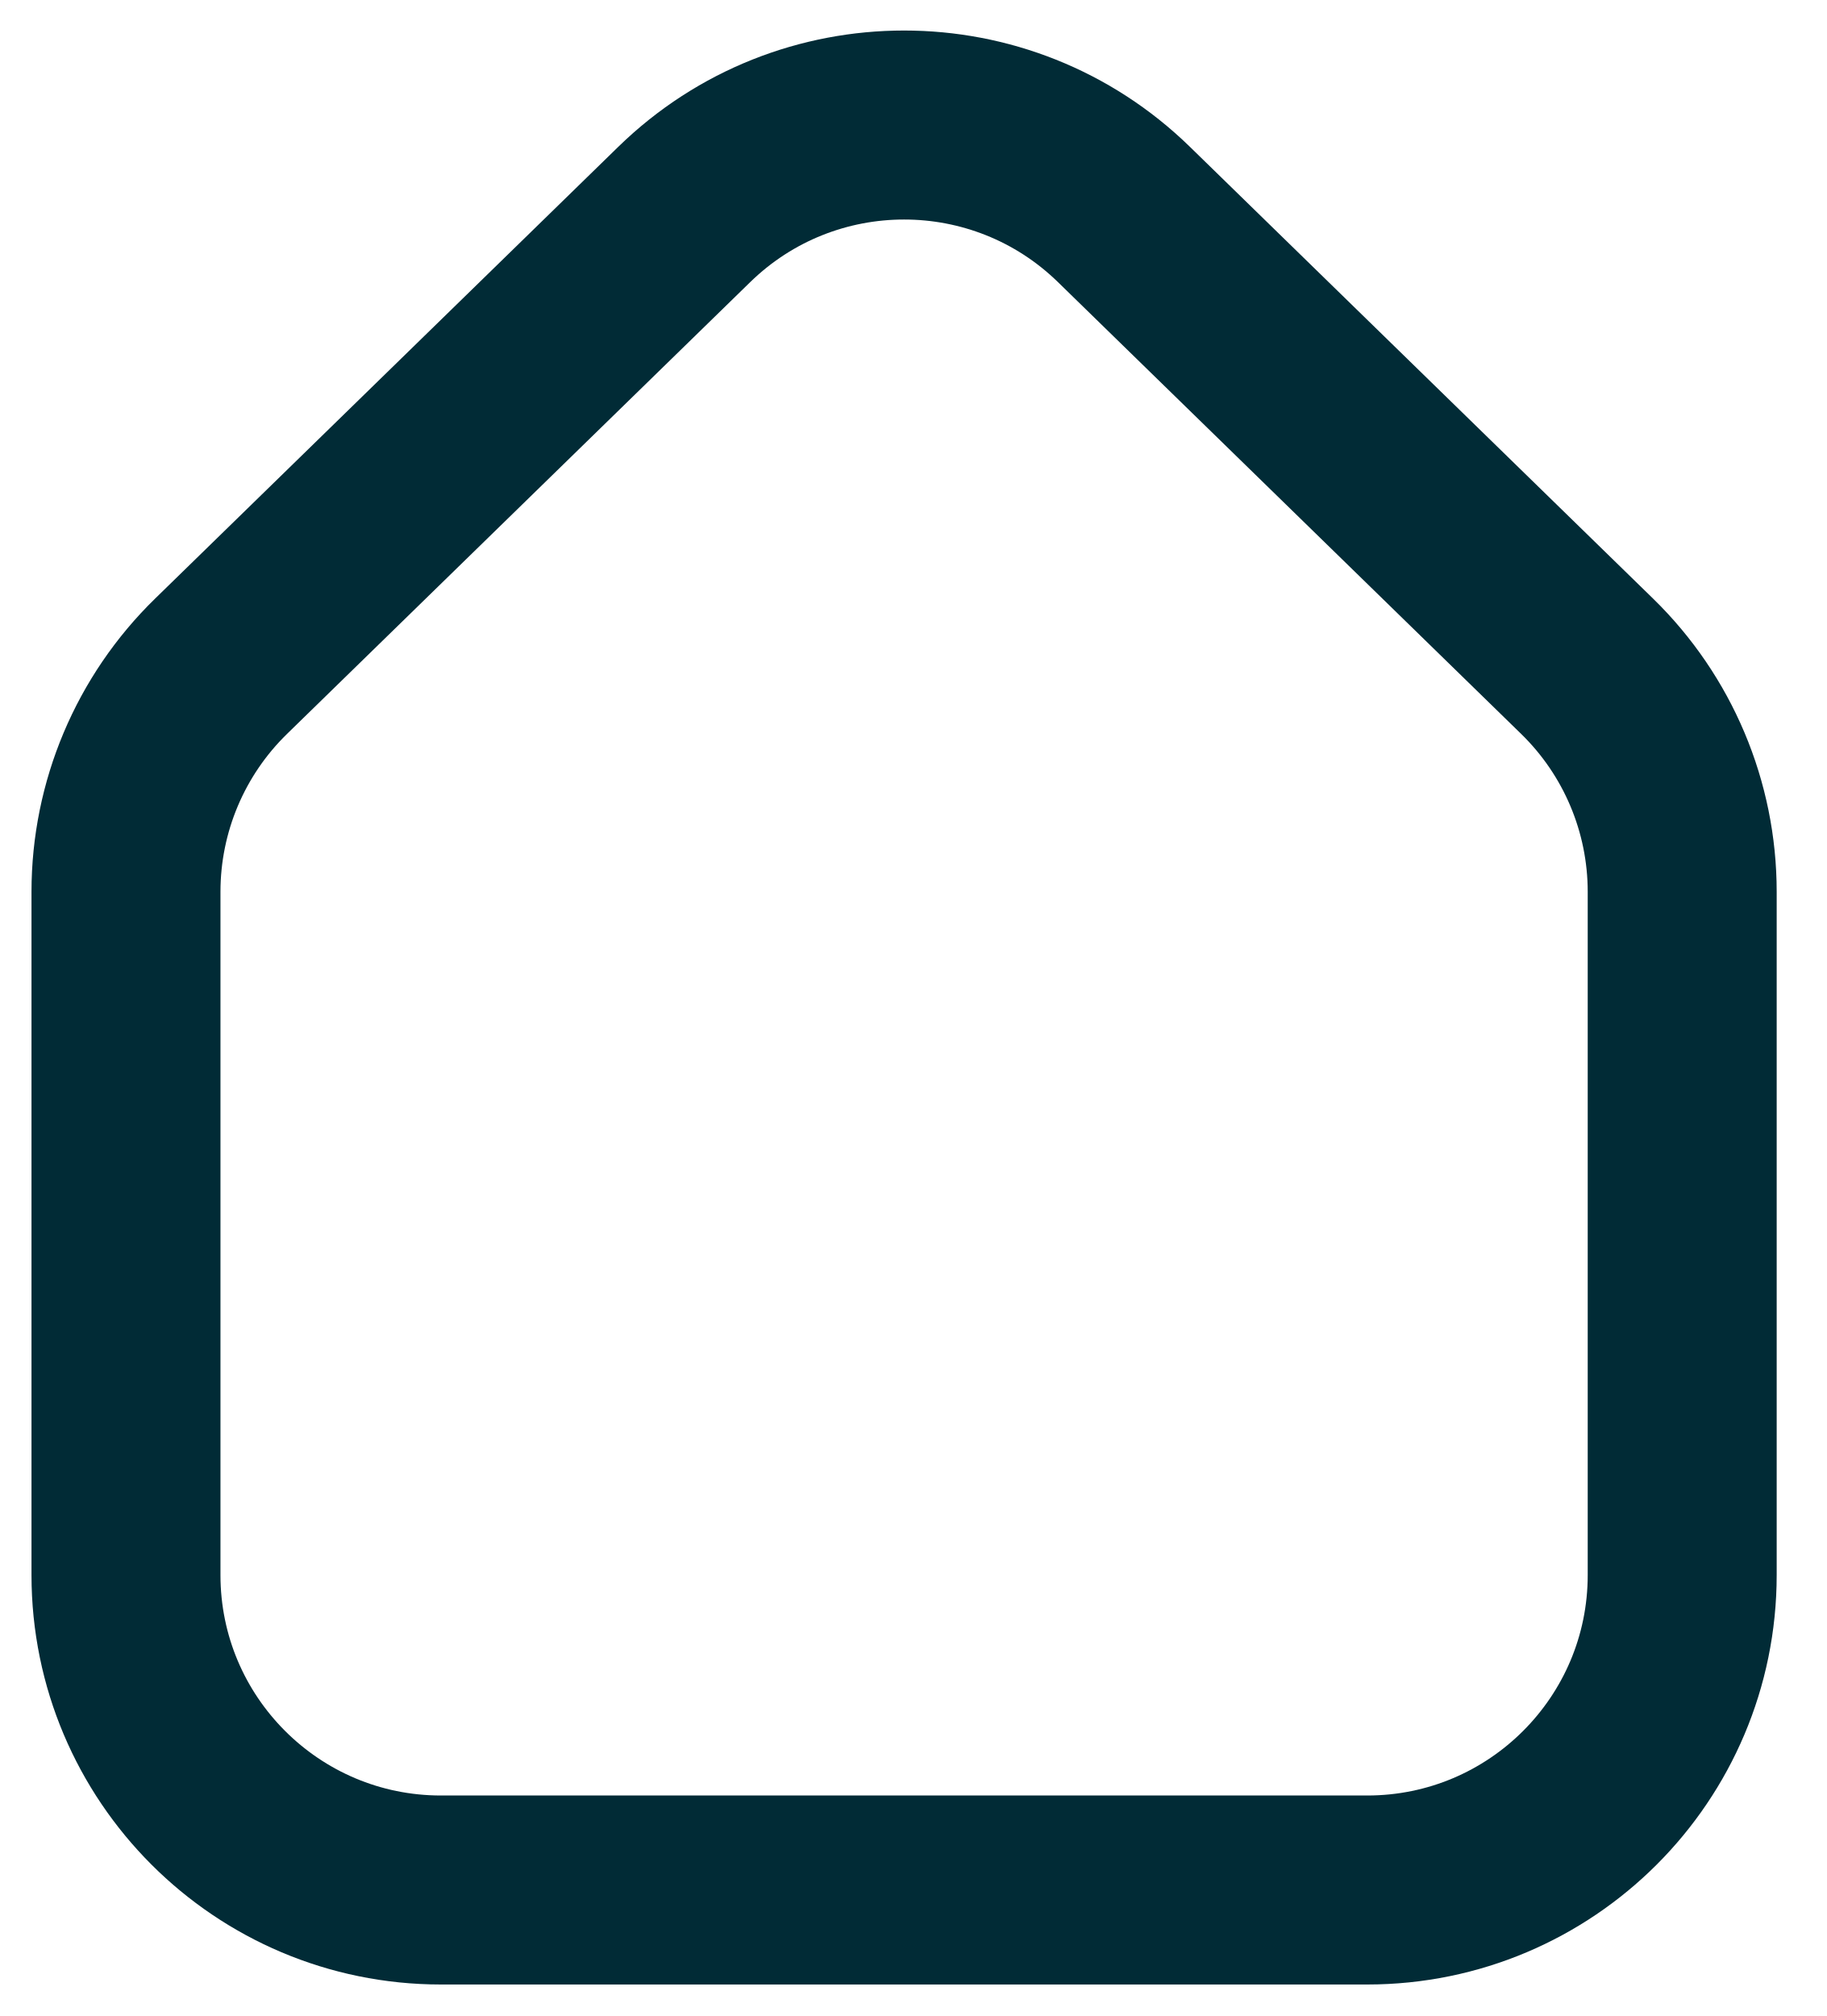
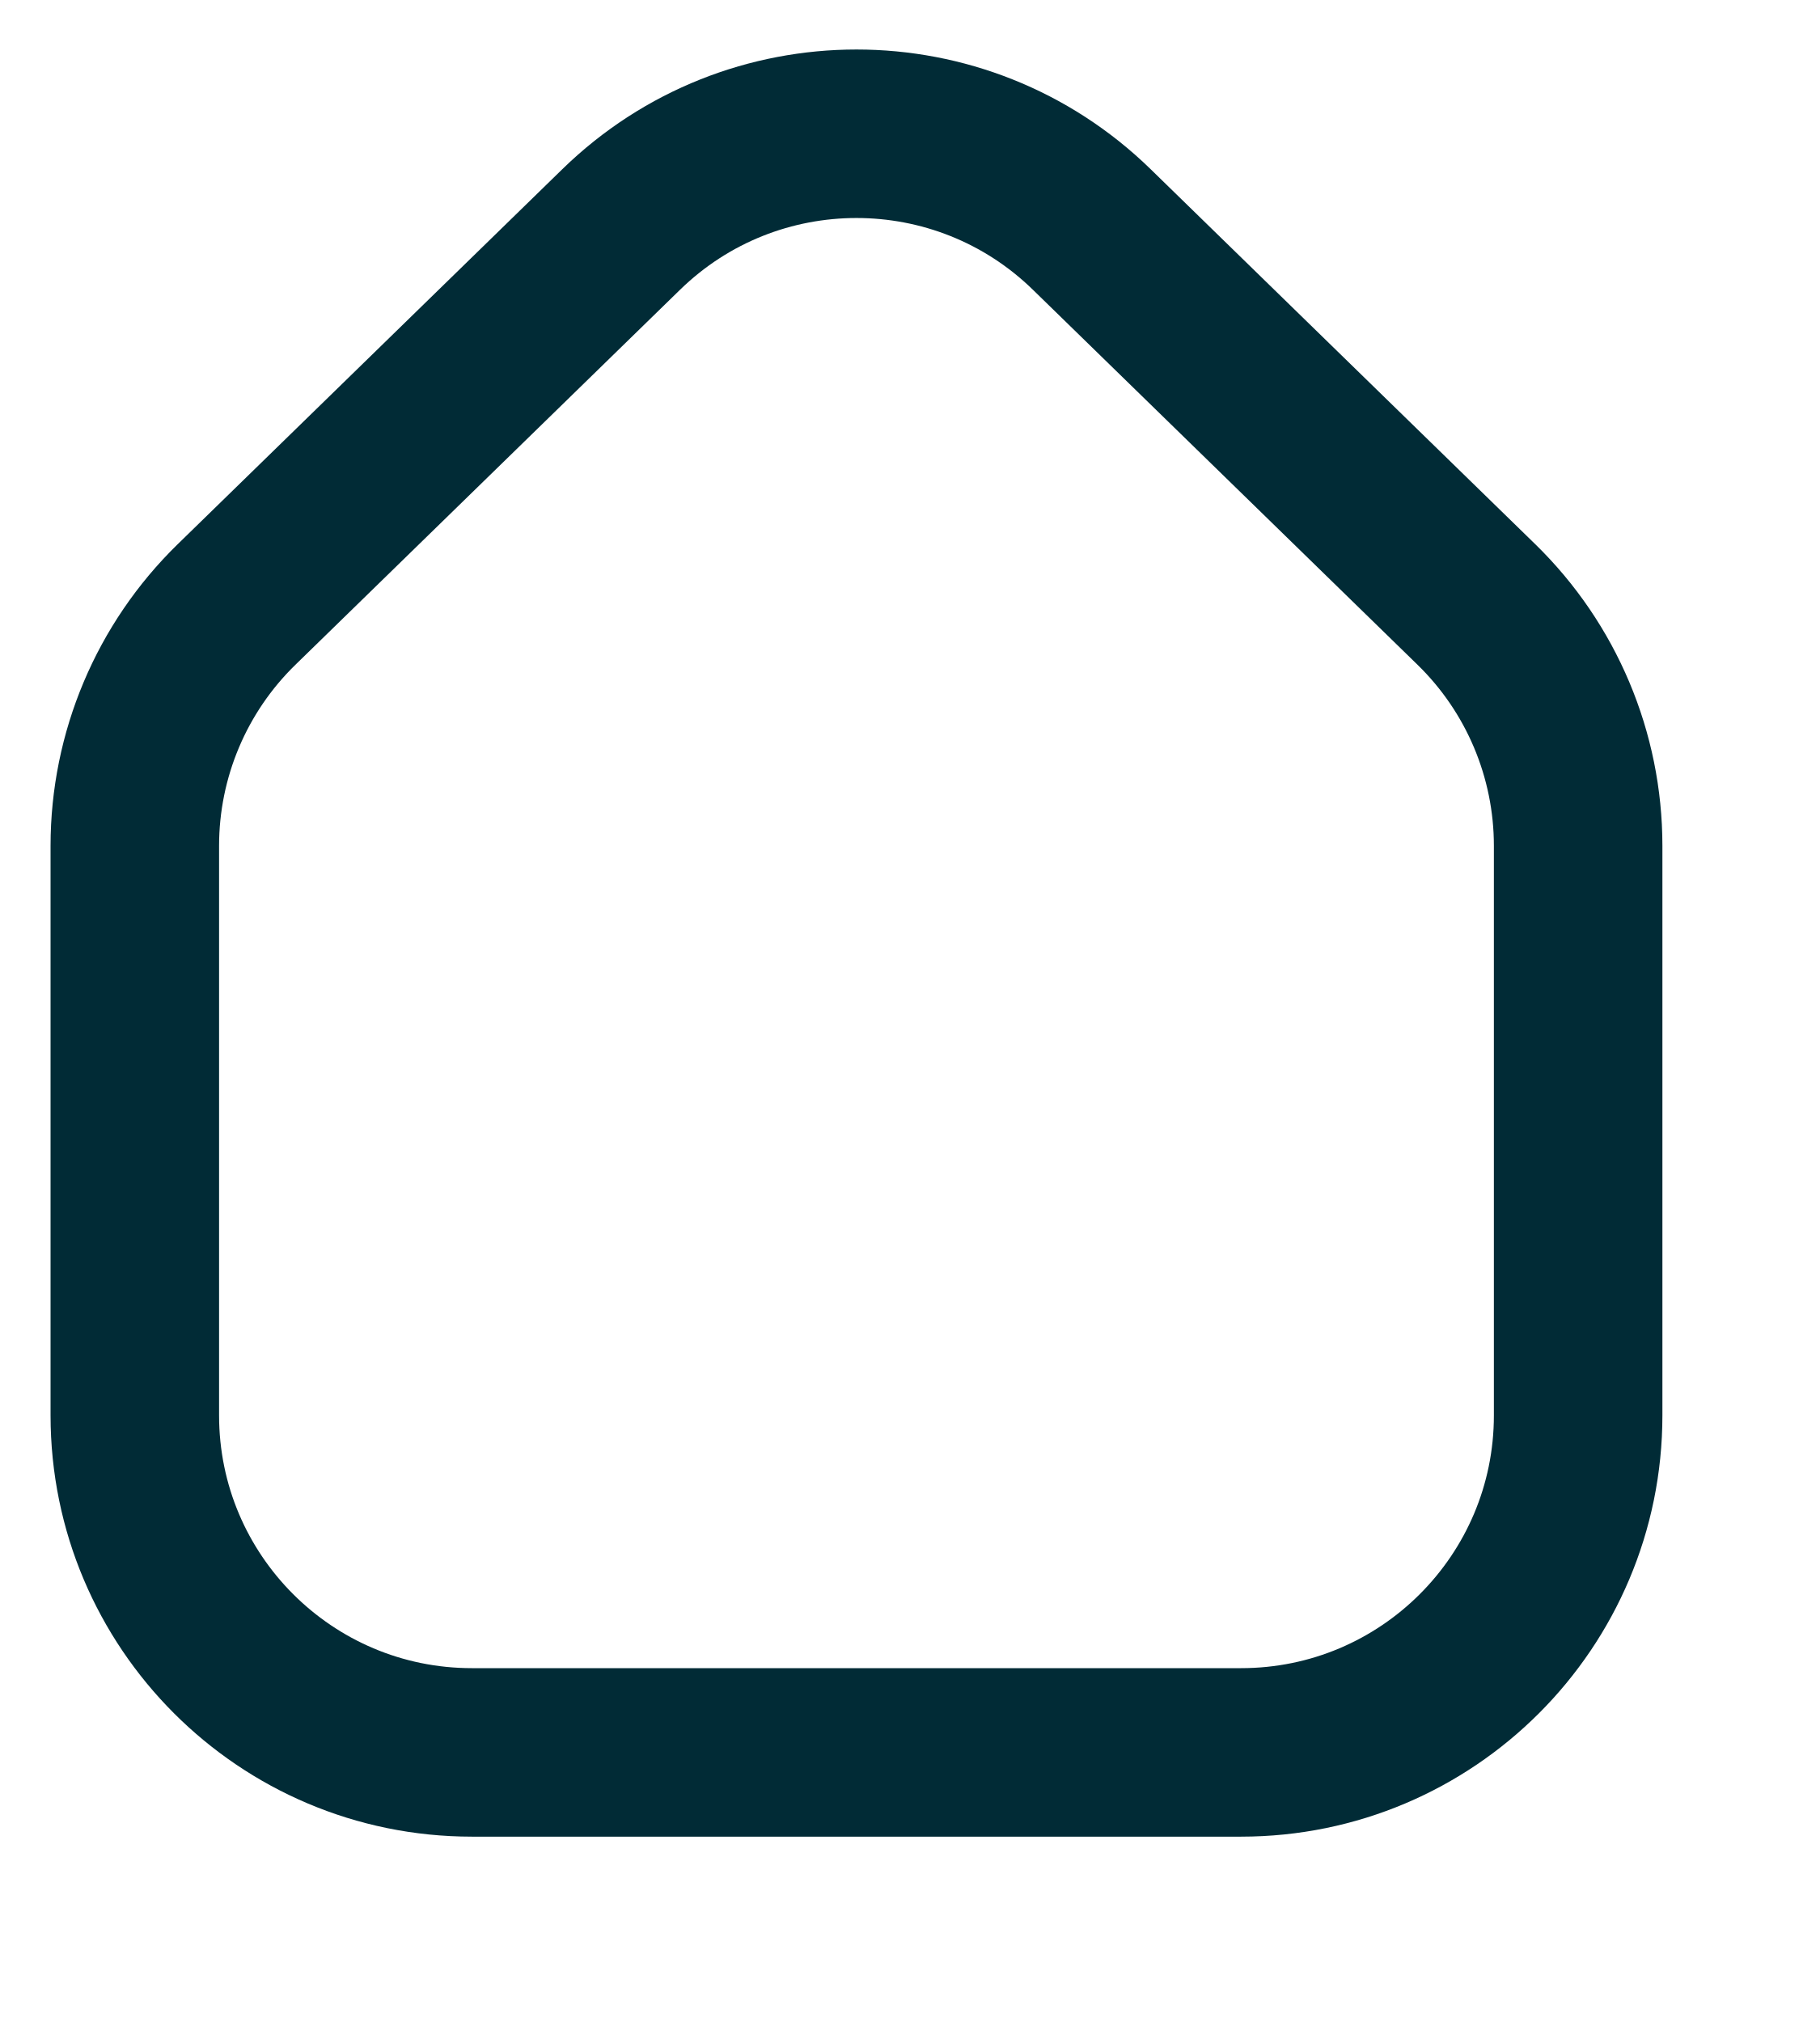
- <svg xmlns="http://www.w3.org/2000/svg" width="29" height="32" viewBox="0 0 29 32" fill="none">
-   <path d="M2 14.155V25C2 27.761 4.239 30 7 30H21.706C24.467 30 26.706 27.761 26.706 25V14.155C26.706 12.807 26.162 11.517 25.197 10.576L17.844 3.405C15.902 1.511 12.804 1.511 10.862 3.405L3.509 10.576C2.544 11.517 2 12.807 2 14.155Z" stroke="#012B36" stroke-width="3" />
+ <svg xmlns="http://www.w3.org/2000/svg" width="27" height="30" viewBox="0 0 27 30" fill="none">
+   <path d="M2 12.549V21C2 23.761 4.239 26 7 26H18.412C21.173 26 23.412 23.761 23.412 21V12.549C23.412 11.201 22.868 9.91 21.903 8.969L16.197 3.405C14.255 1.511 11.157 1.511 9.215 3.405L3.509 8.969C2.544 9.91 2 11.201 2 12.549Z" stroke="#012B36" stroke-width="2.5" />
</svg>
